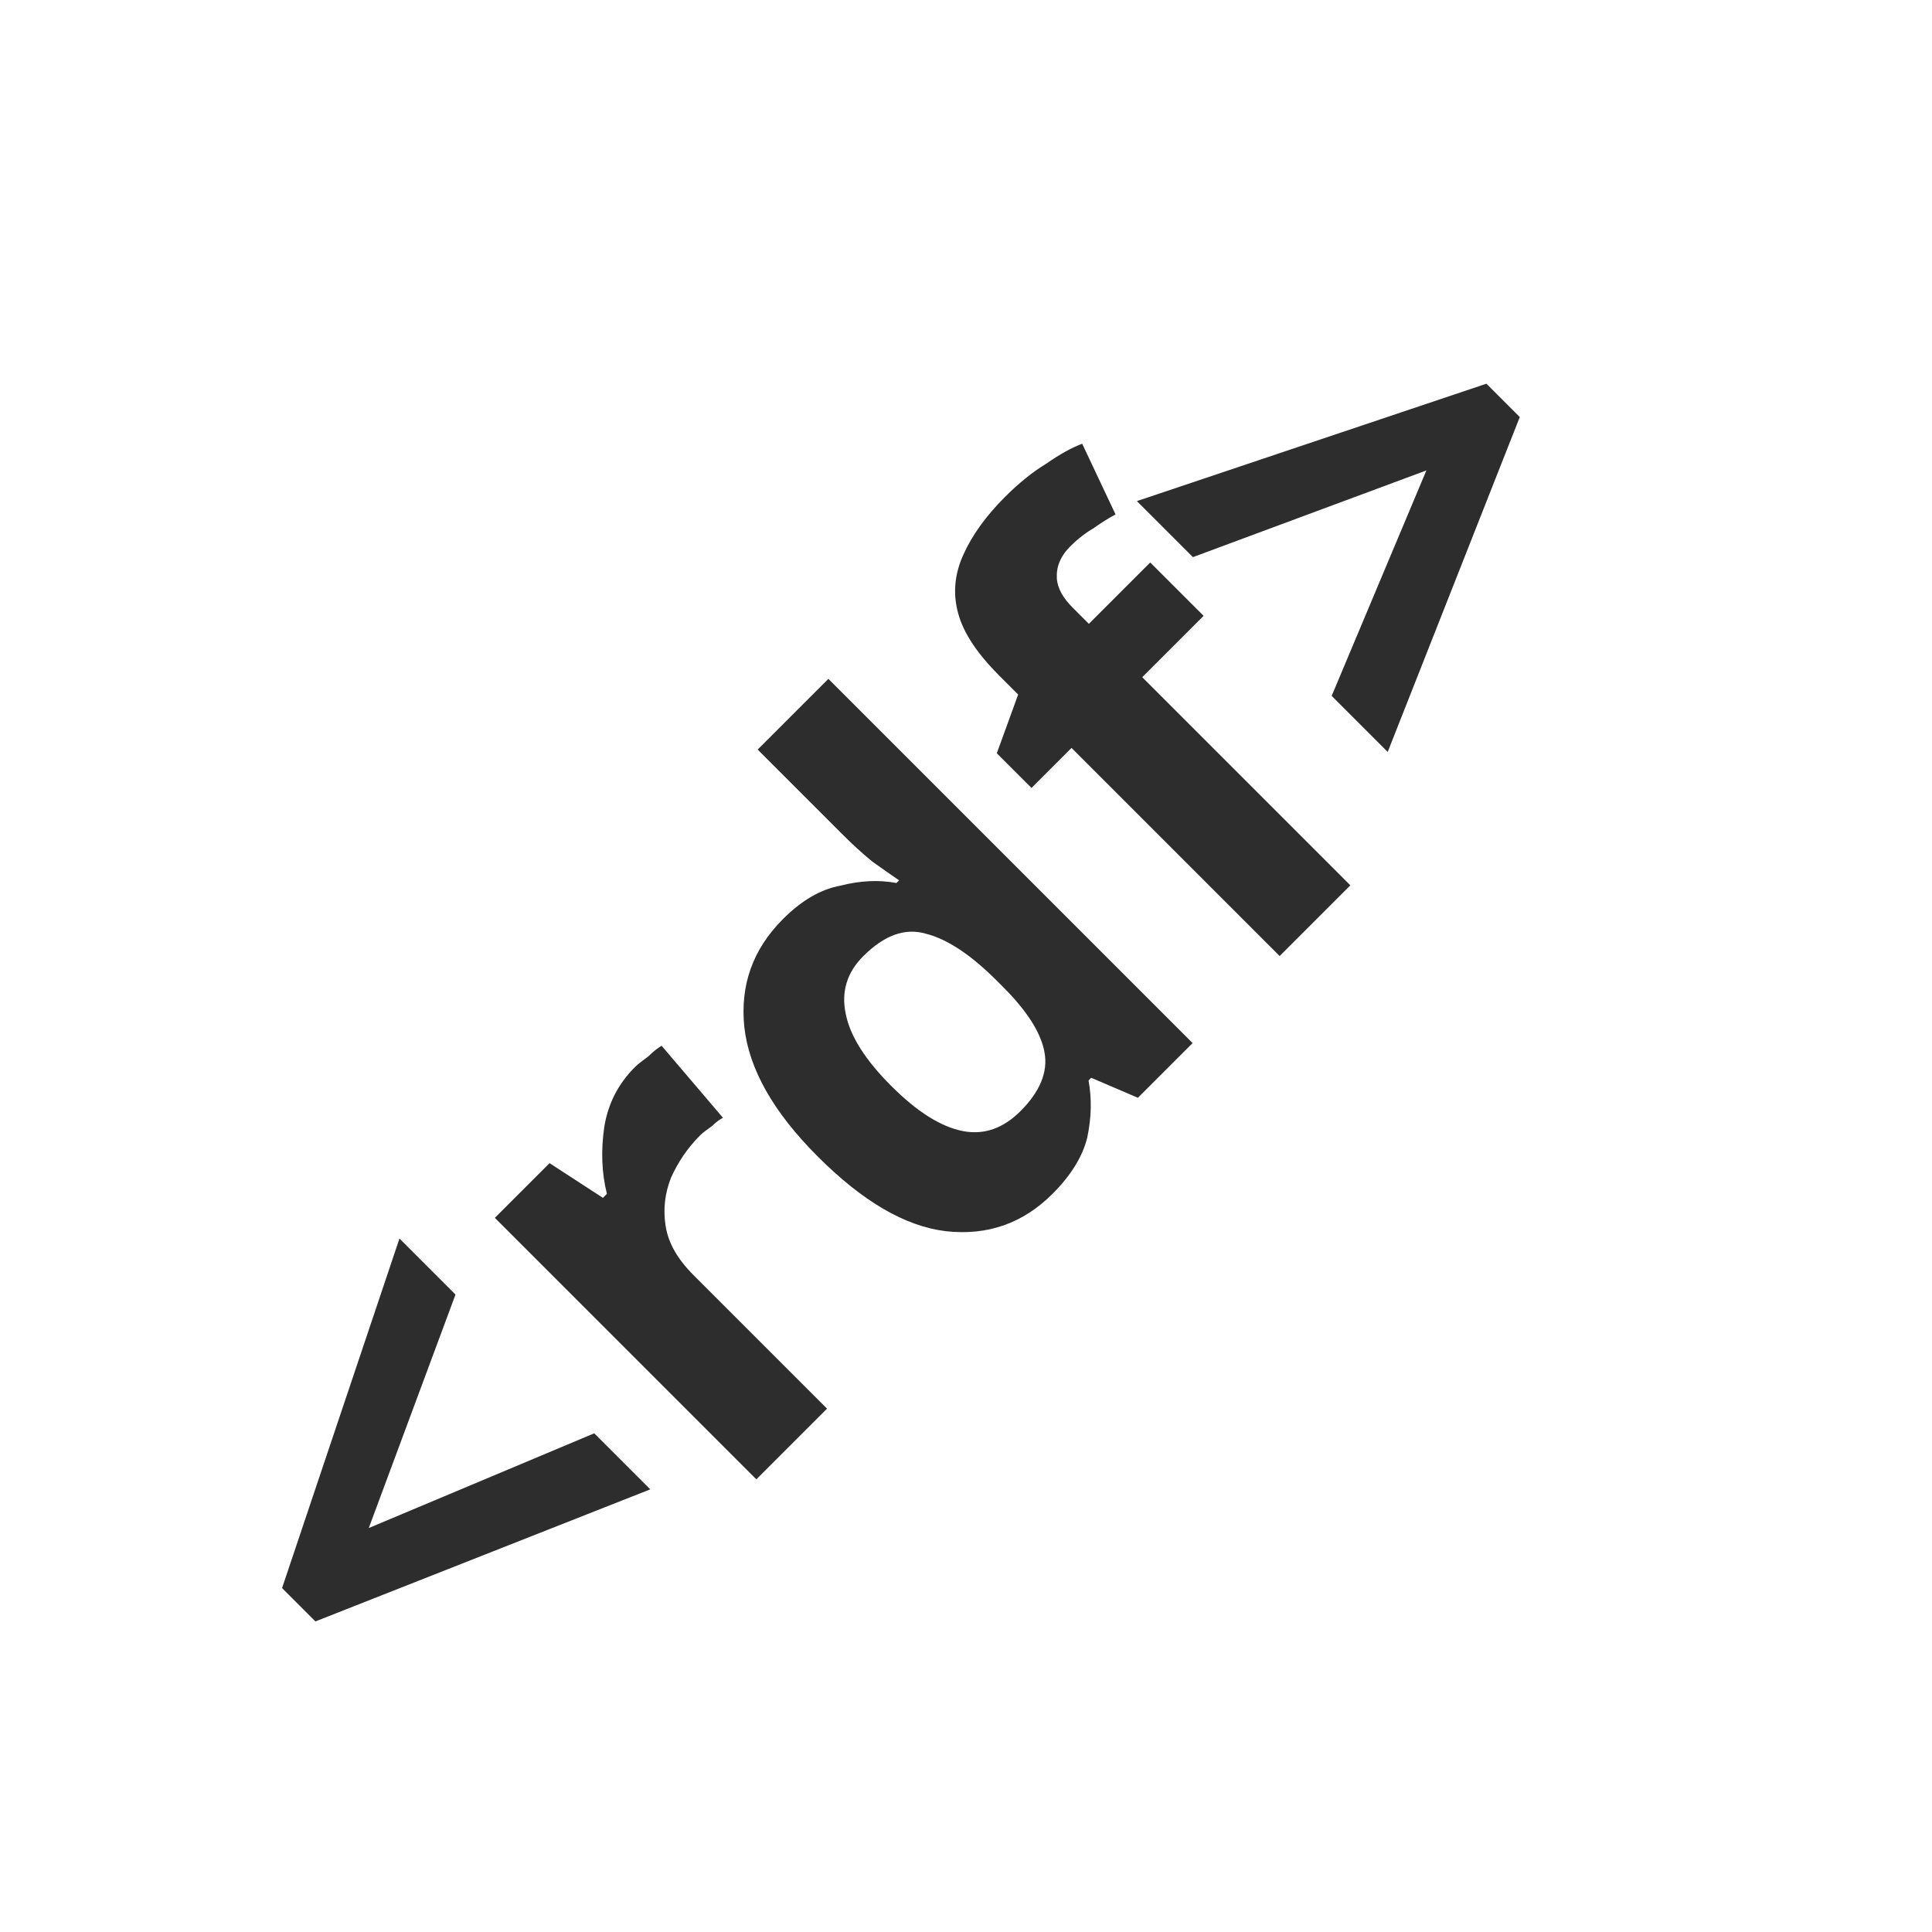
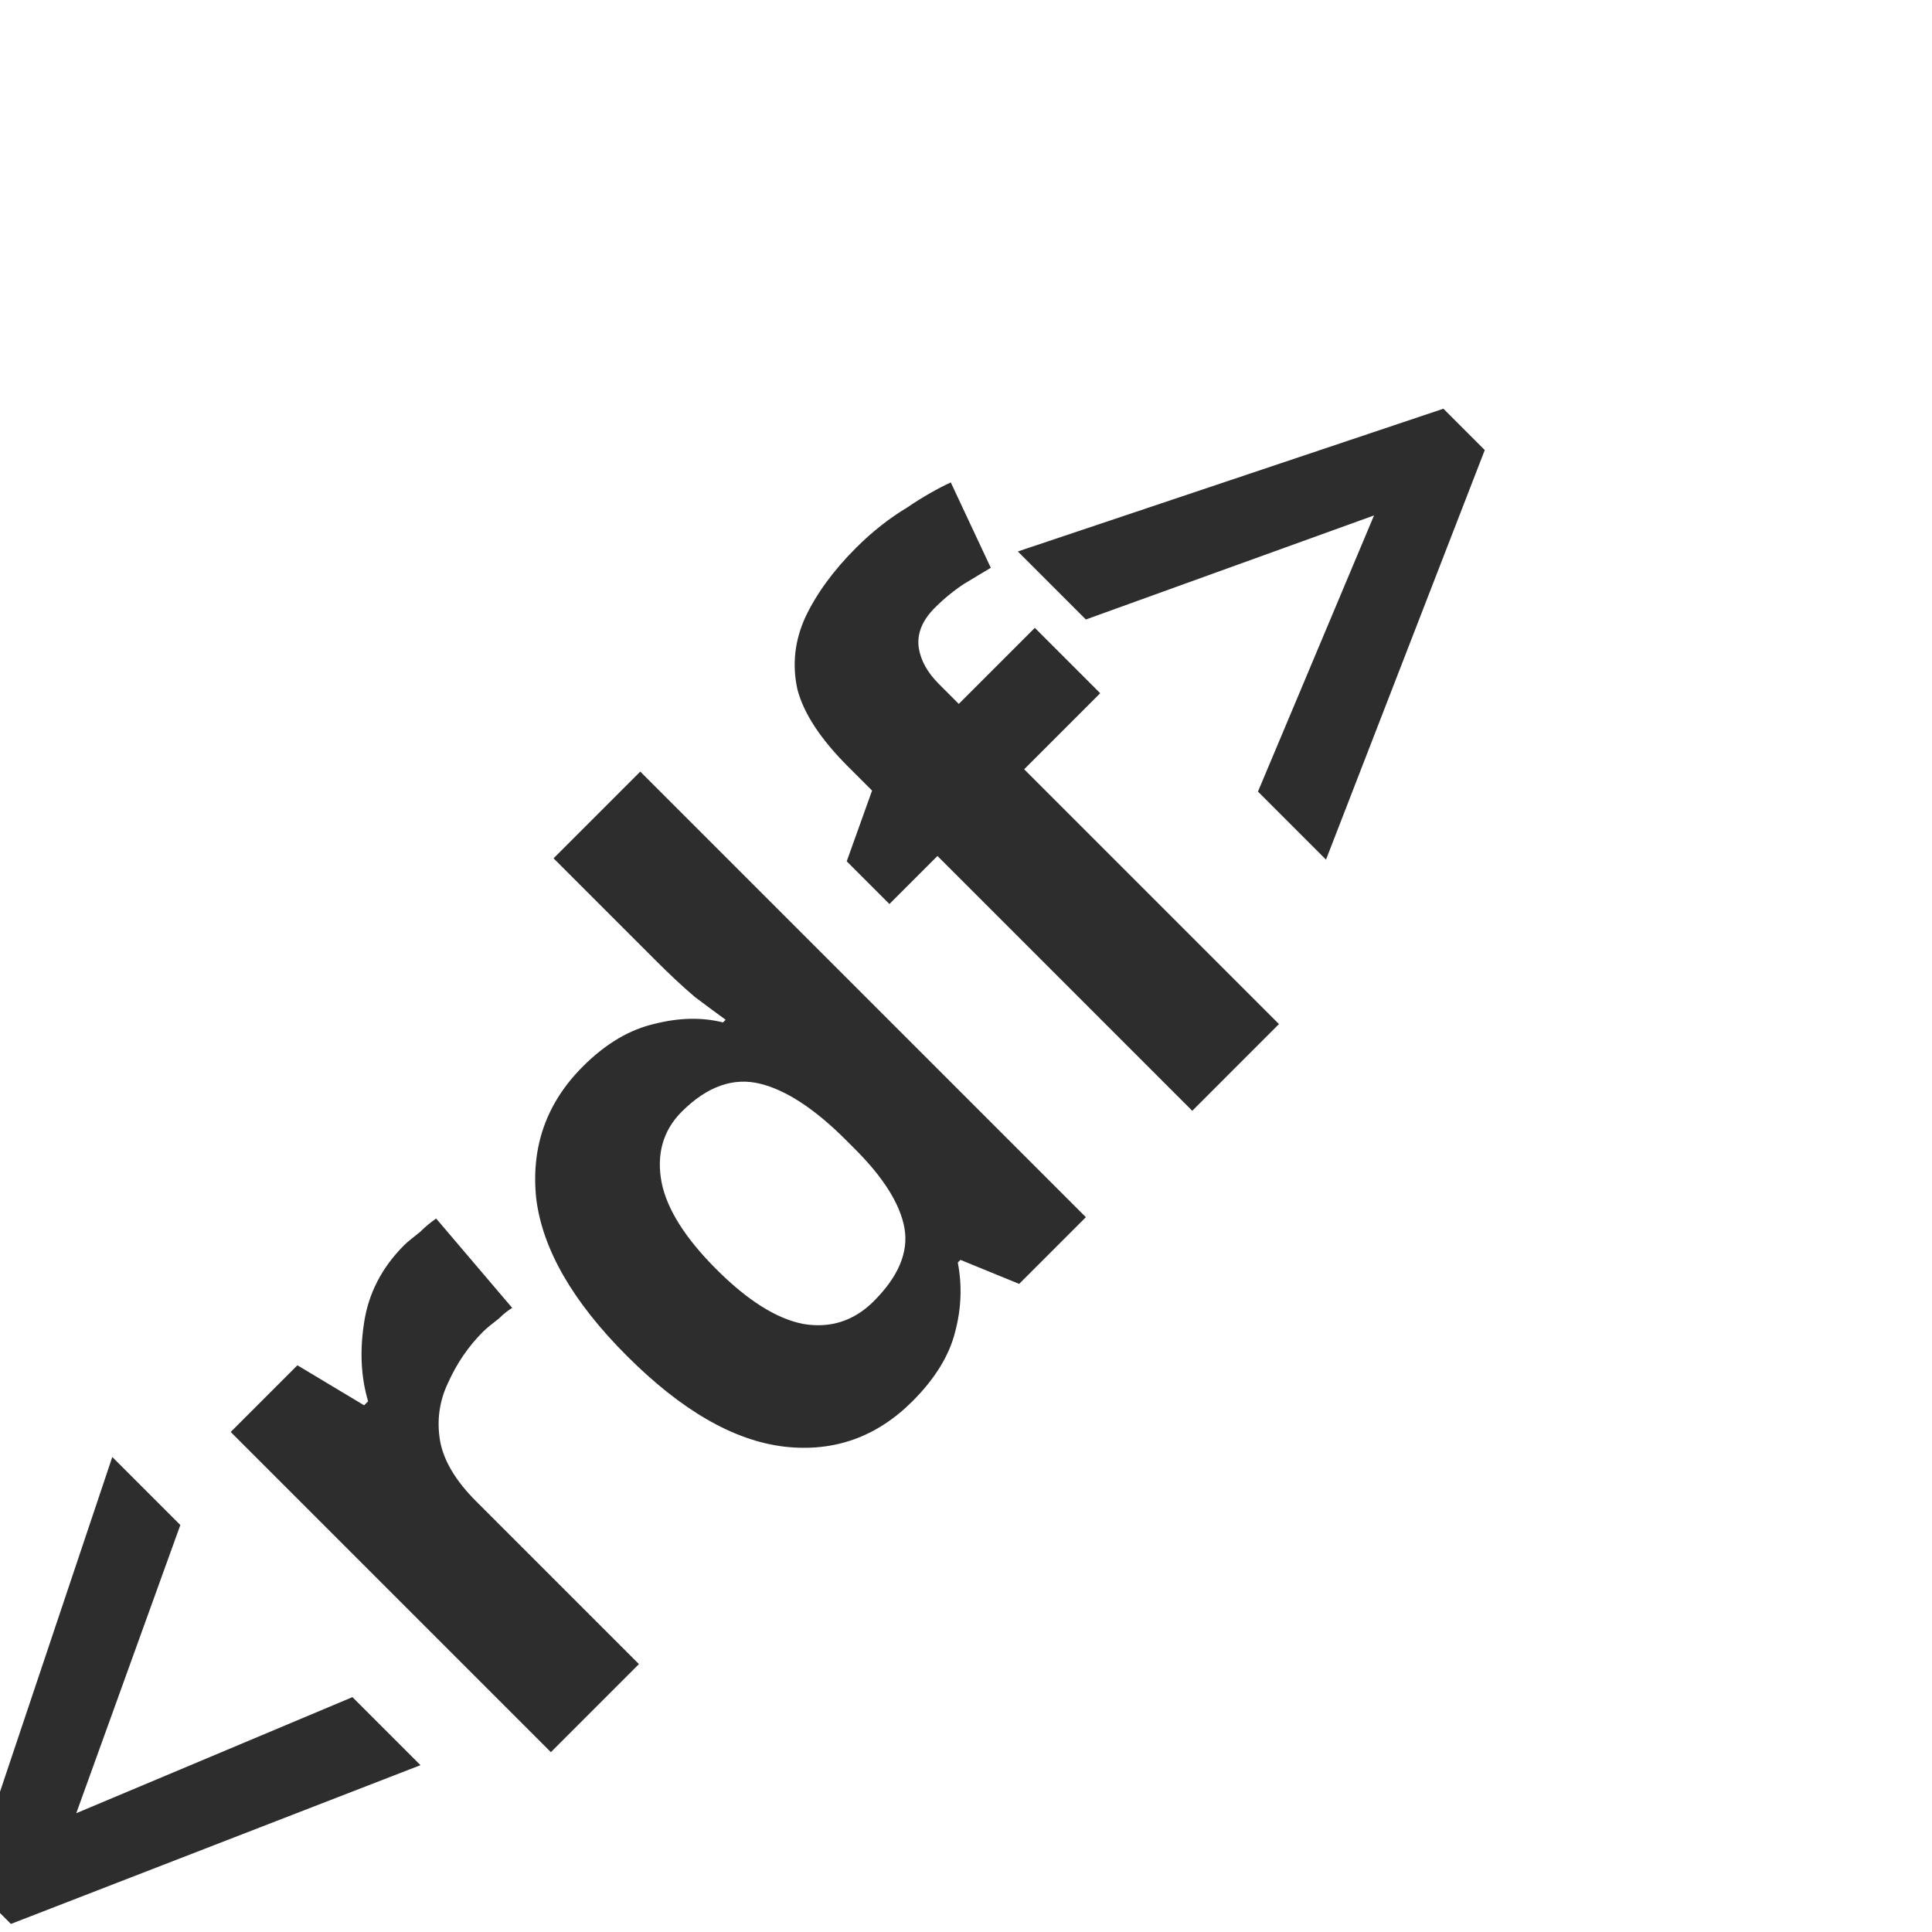
<svg xmlns="http://www.w3.org/2000/svg" width="16" height="16" id="svg3765" version="1.1">
  <defs id="defs3767" />
  <g id="layer1" transform="translate(0,-32)">
    <g id="layer1-4" transform="translate(0.2020297,-1.9622142e-8)">
      <g transform="translate(-0.3705977,-0.09089584)" id="layer1-9">
        <g id="layer1-9-3" transform="translate(-44.95179,-4.141626)">
-           <text xml:space="preserve" style="font-size:16.751px;font-style:normal;font-weight:normal;line-height:125%;letter-spacing:0px;word-spacing:0px;fill:#2d2d2d;fill-opacity:1;stroke:none;font-family:Sans" x="-1.597" y="70.617" id="text2993-4-5" transform="matrix(0.7071068,-0.7071068,0.7071068,0.7071068,0,0)">
-             <tspan x="-1.597" y="70.617" style="font-size:5.613px;font-style:normal;font-variant:normal;font-weight:bold;font-stretch:normal;fill:#2d2d2d;fill-opacity:1;font-family:Ubuntu;-inkscape-font-specification:Ubuntu Bold" id="tspan2987-0-12">&lt;rdf&gt;</tspan>
+           <text xml:space="preserve" style="font-size:20.526px;font-style:normal;font-weight:normal;line-height:125%;letter-spacing:0px;word-spacing:0px;fill:#2d2d2d;fill-opacity:1;stroke:none;font-family:Sans" x="-5.215" y="71.014" id="text2993-4-5" transform="matrix(0.7071068,-0.7071068,0.7071068,0.7071068,0,0)">
+             <tspan x="-5.215" y="71.014" style="font-size:6.878px;font-style:normal;font-variant:normal;font-weight:bold;font-stretch:normal;fill:#2d2d2d;fill-opacity:1;font-family:Ubuntu;-inkscape-font-specification:Ubuntu Bold" id="tspan2987-0-12">&lt;rdf&gt;</tspan>
          </text>
        </g>
      </g>
    </g>
  </g>
</svg>
